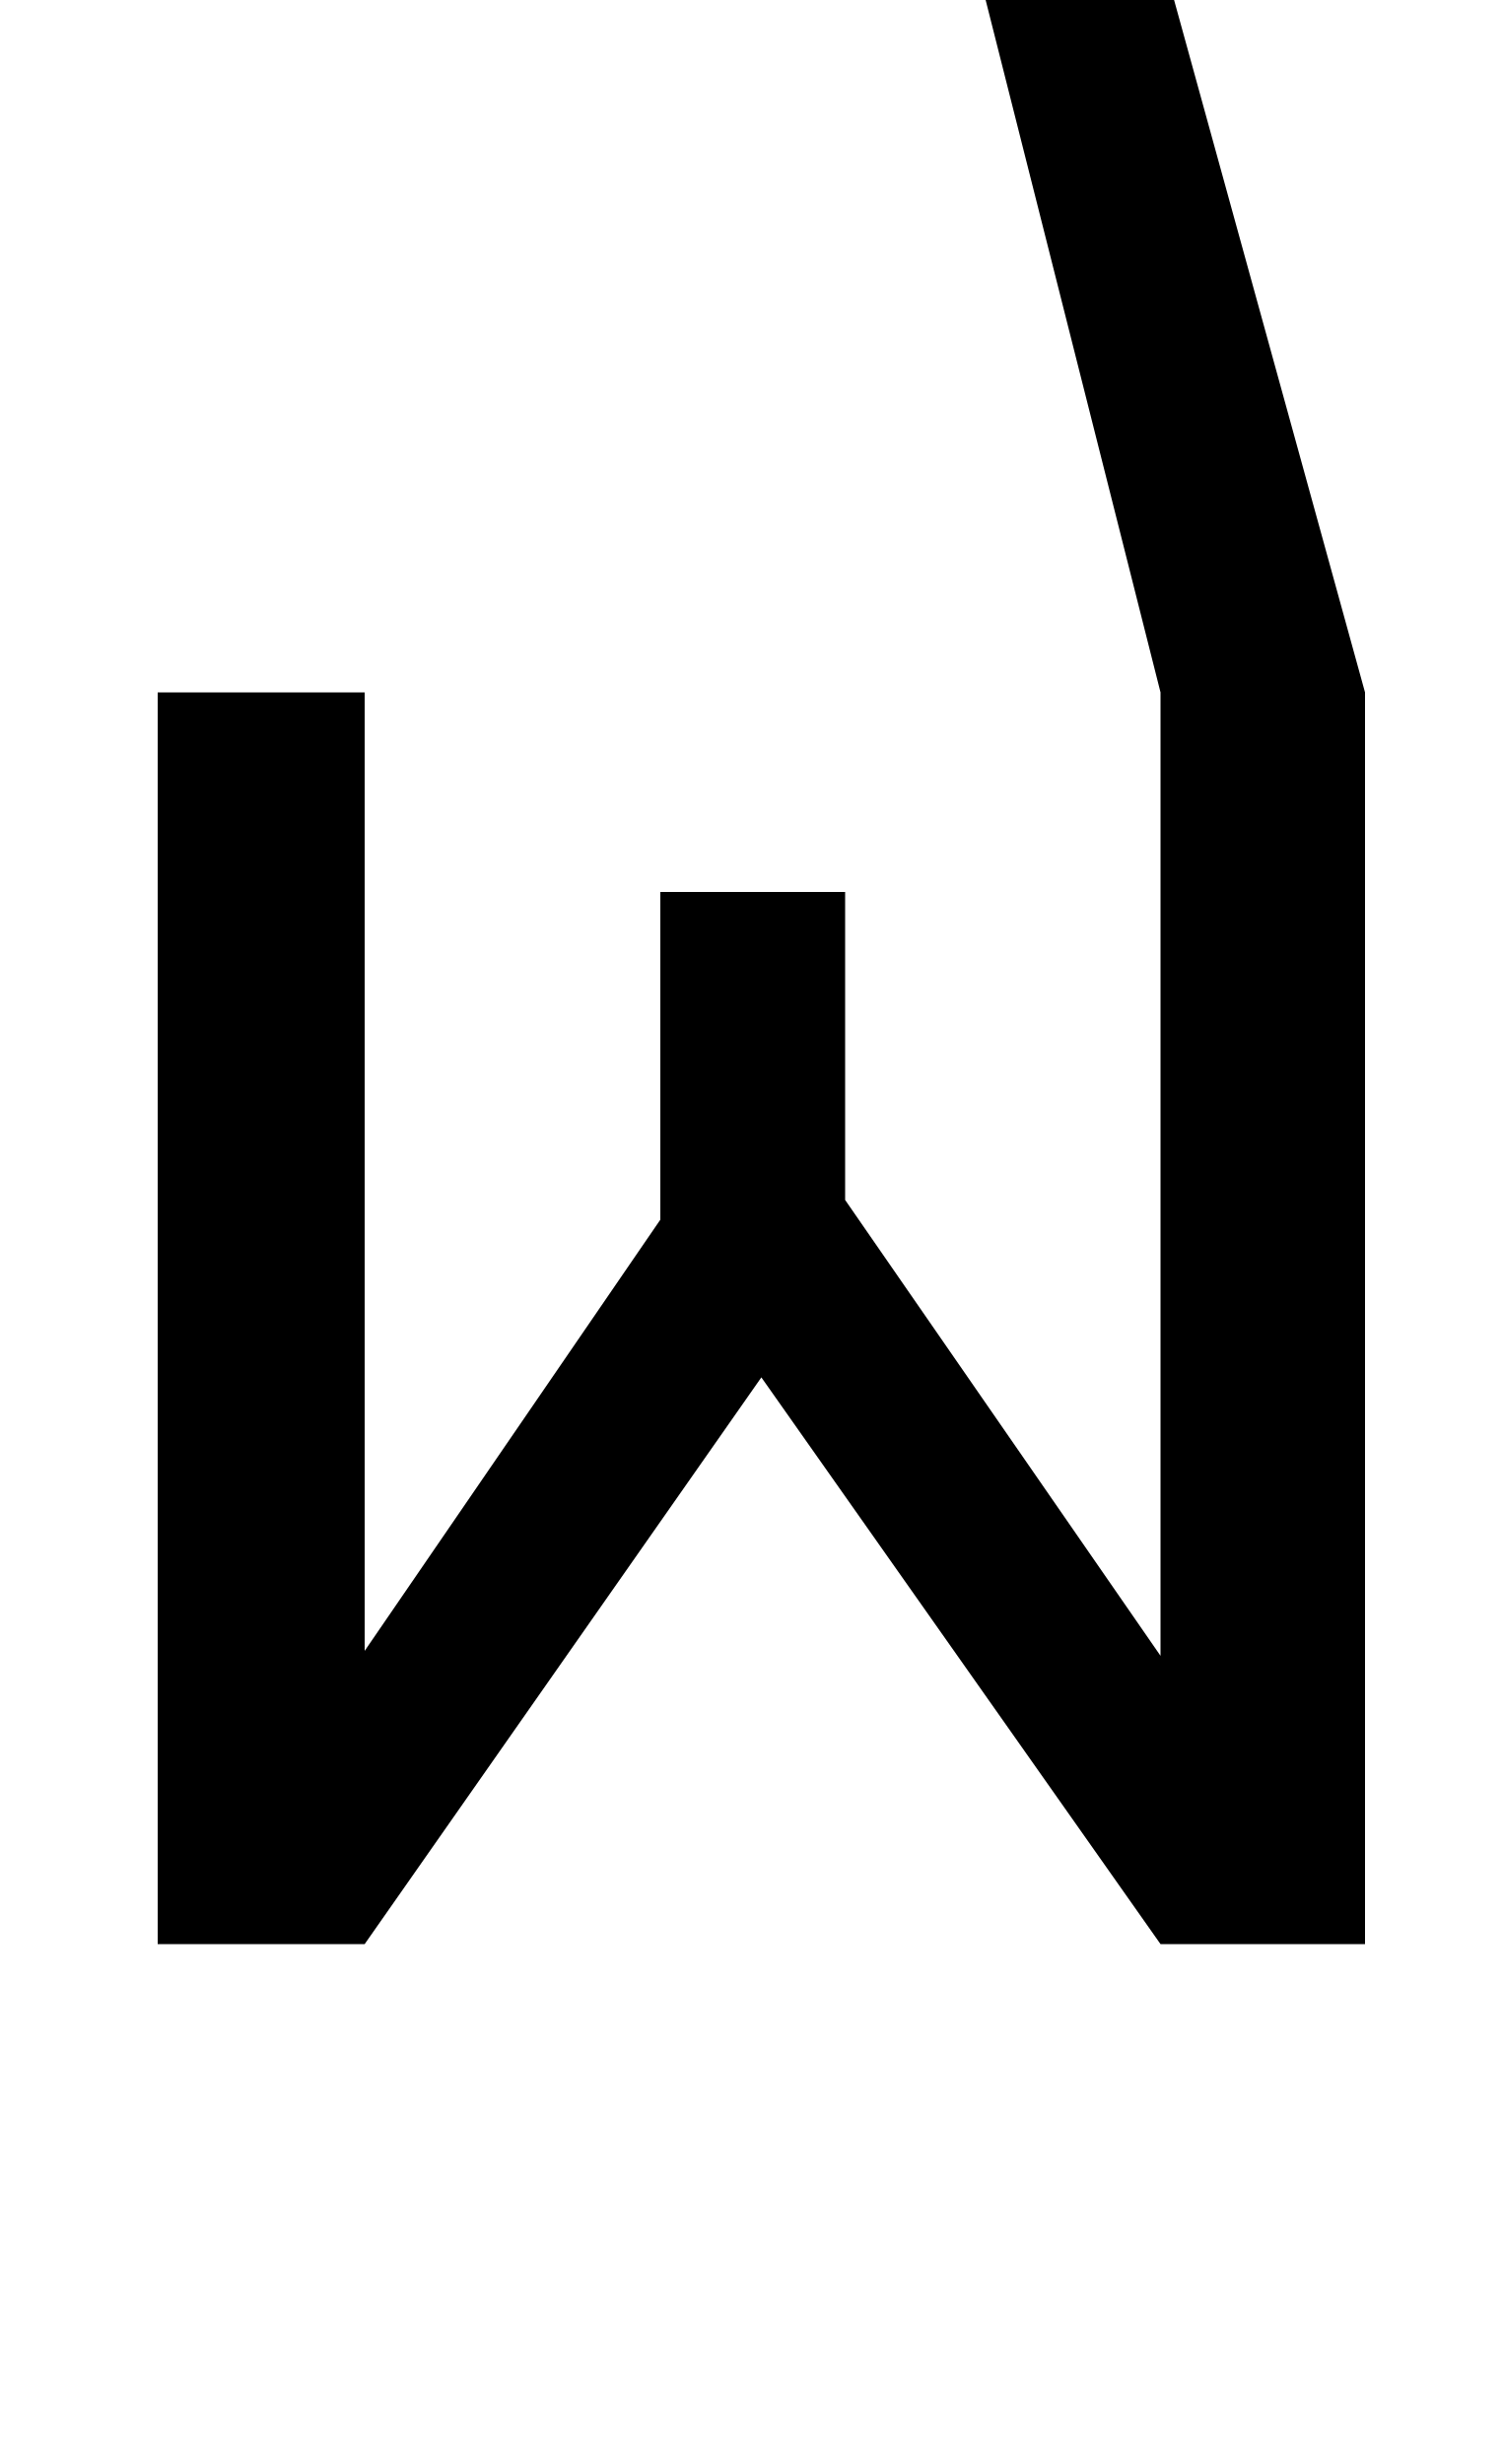
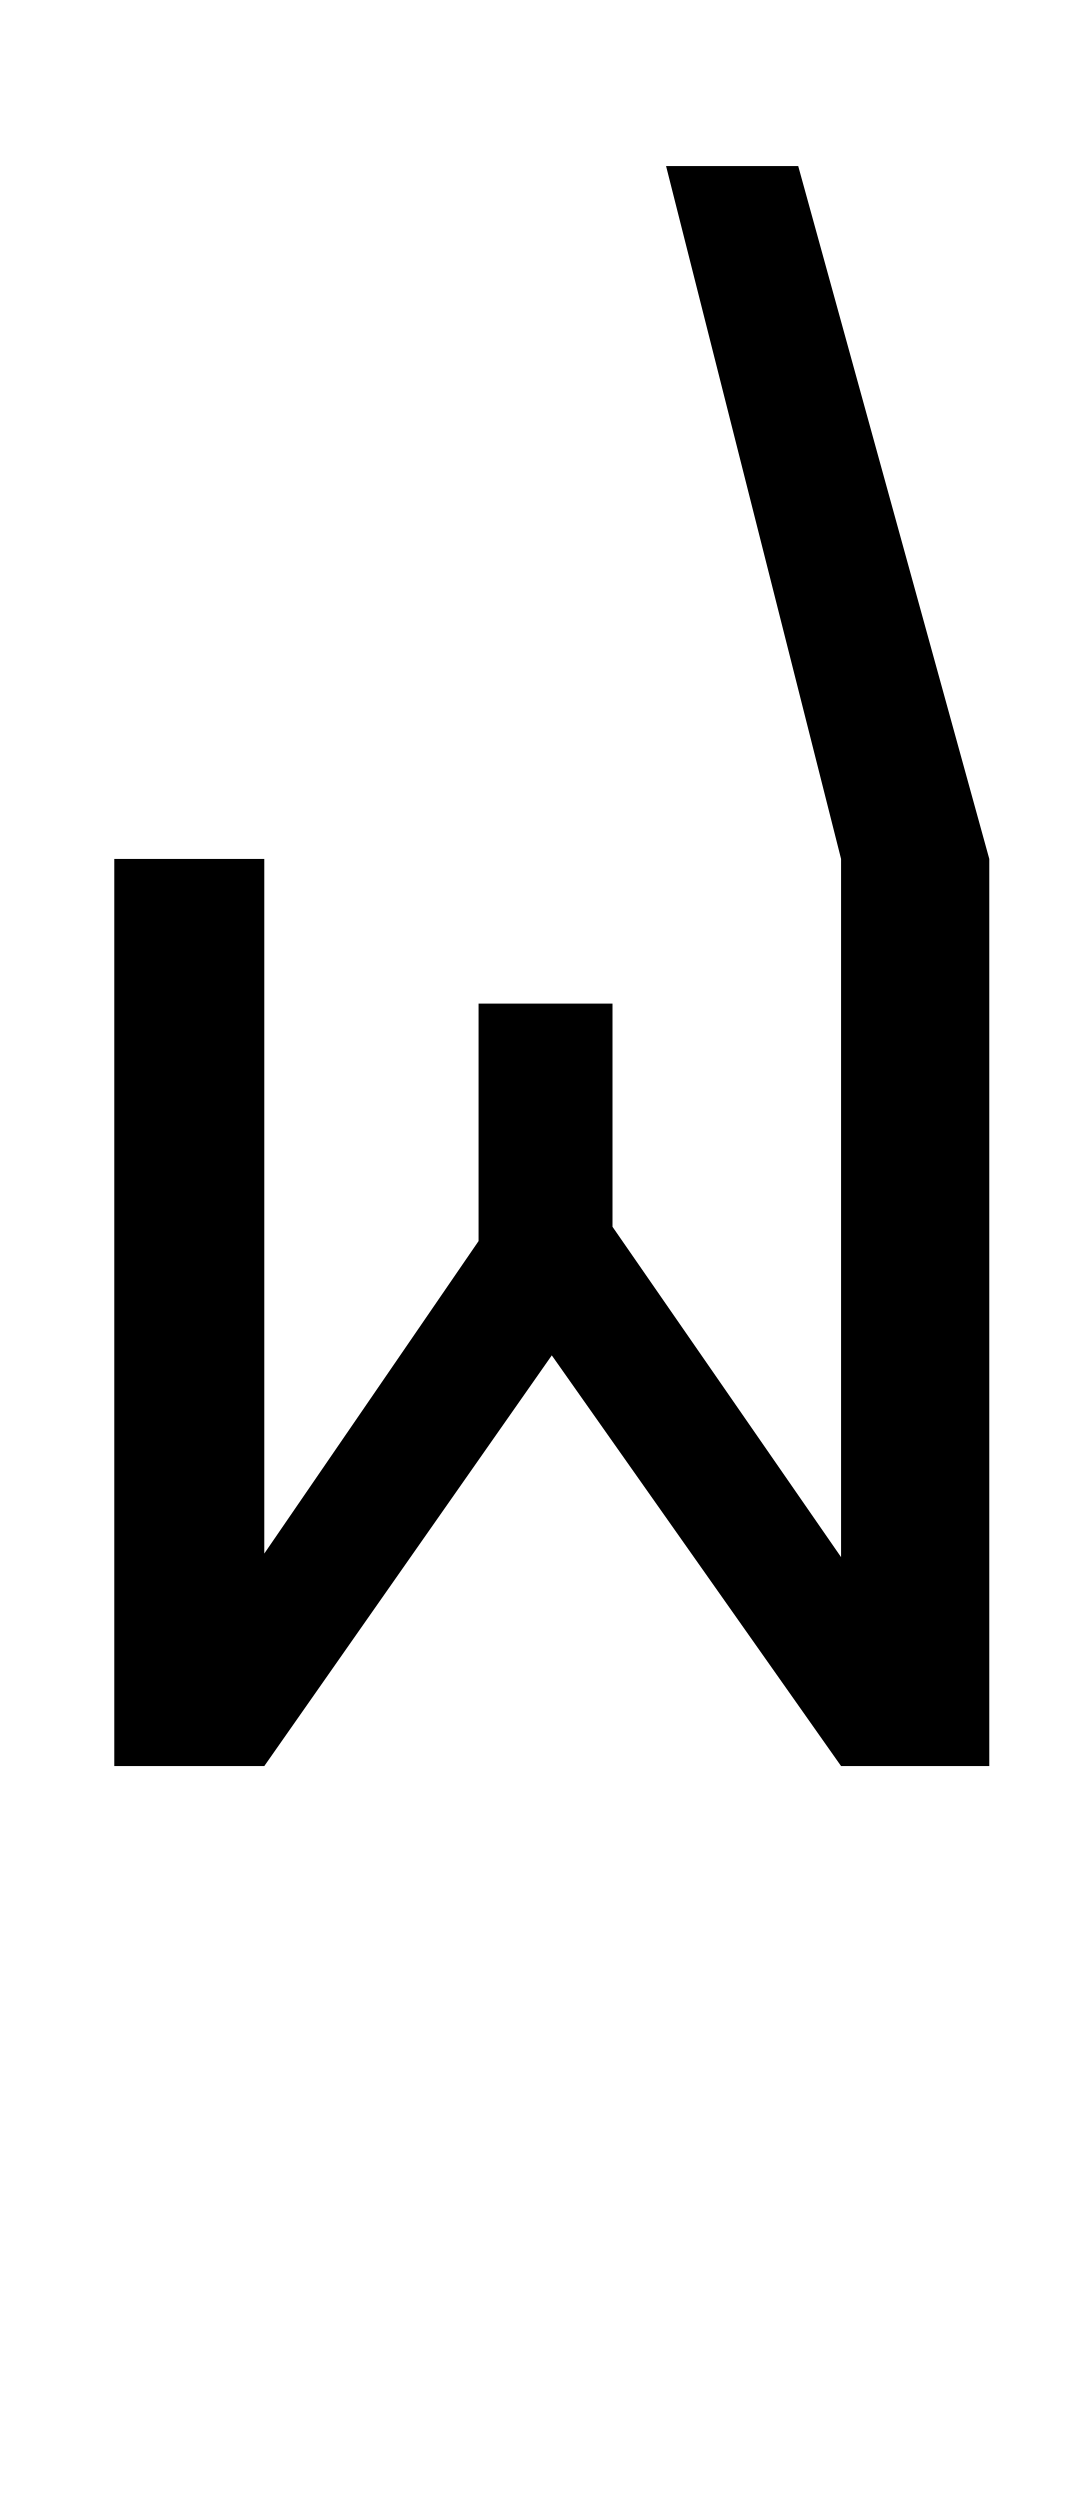
- <svg xmlns="http://www.w3.org/2000/svg" version="1.1" viewBox="-10 0 610 1000">
+ <svg xmlns="http://www.w3.org/2000/svg" version="1.1" viewBox="-10 -200 610 1400">
  <path fill="currentColor" d="M544 789h-83l-162 -230l-161 230h-84v-508h84v389l120 -175v-133h75v125l128 185v-391l-98 -388h74l107 388v508z" />
</svg>
